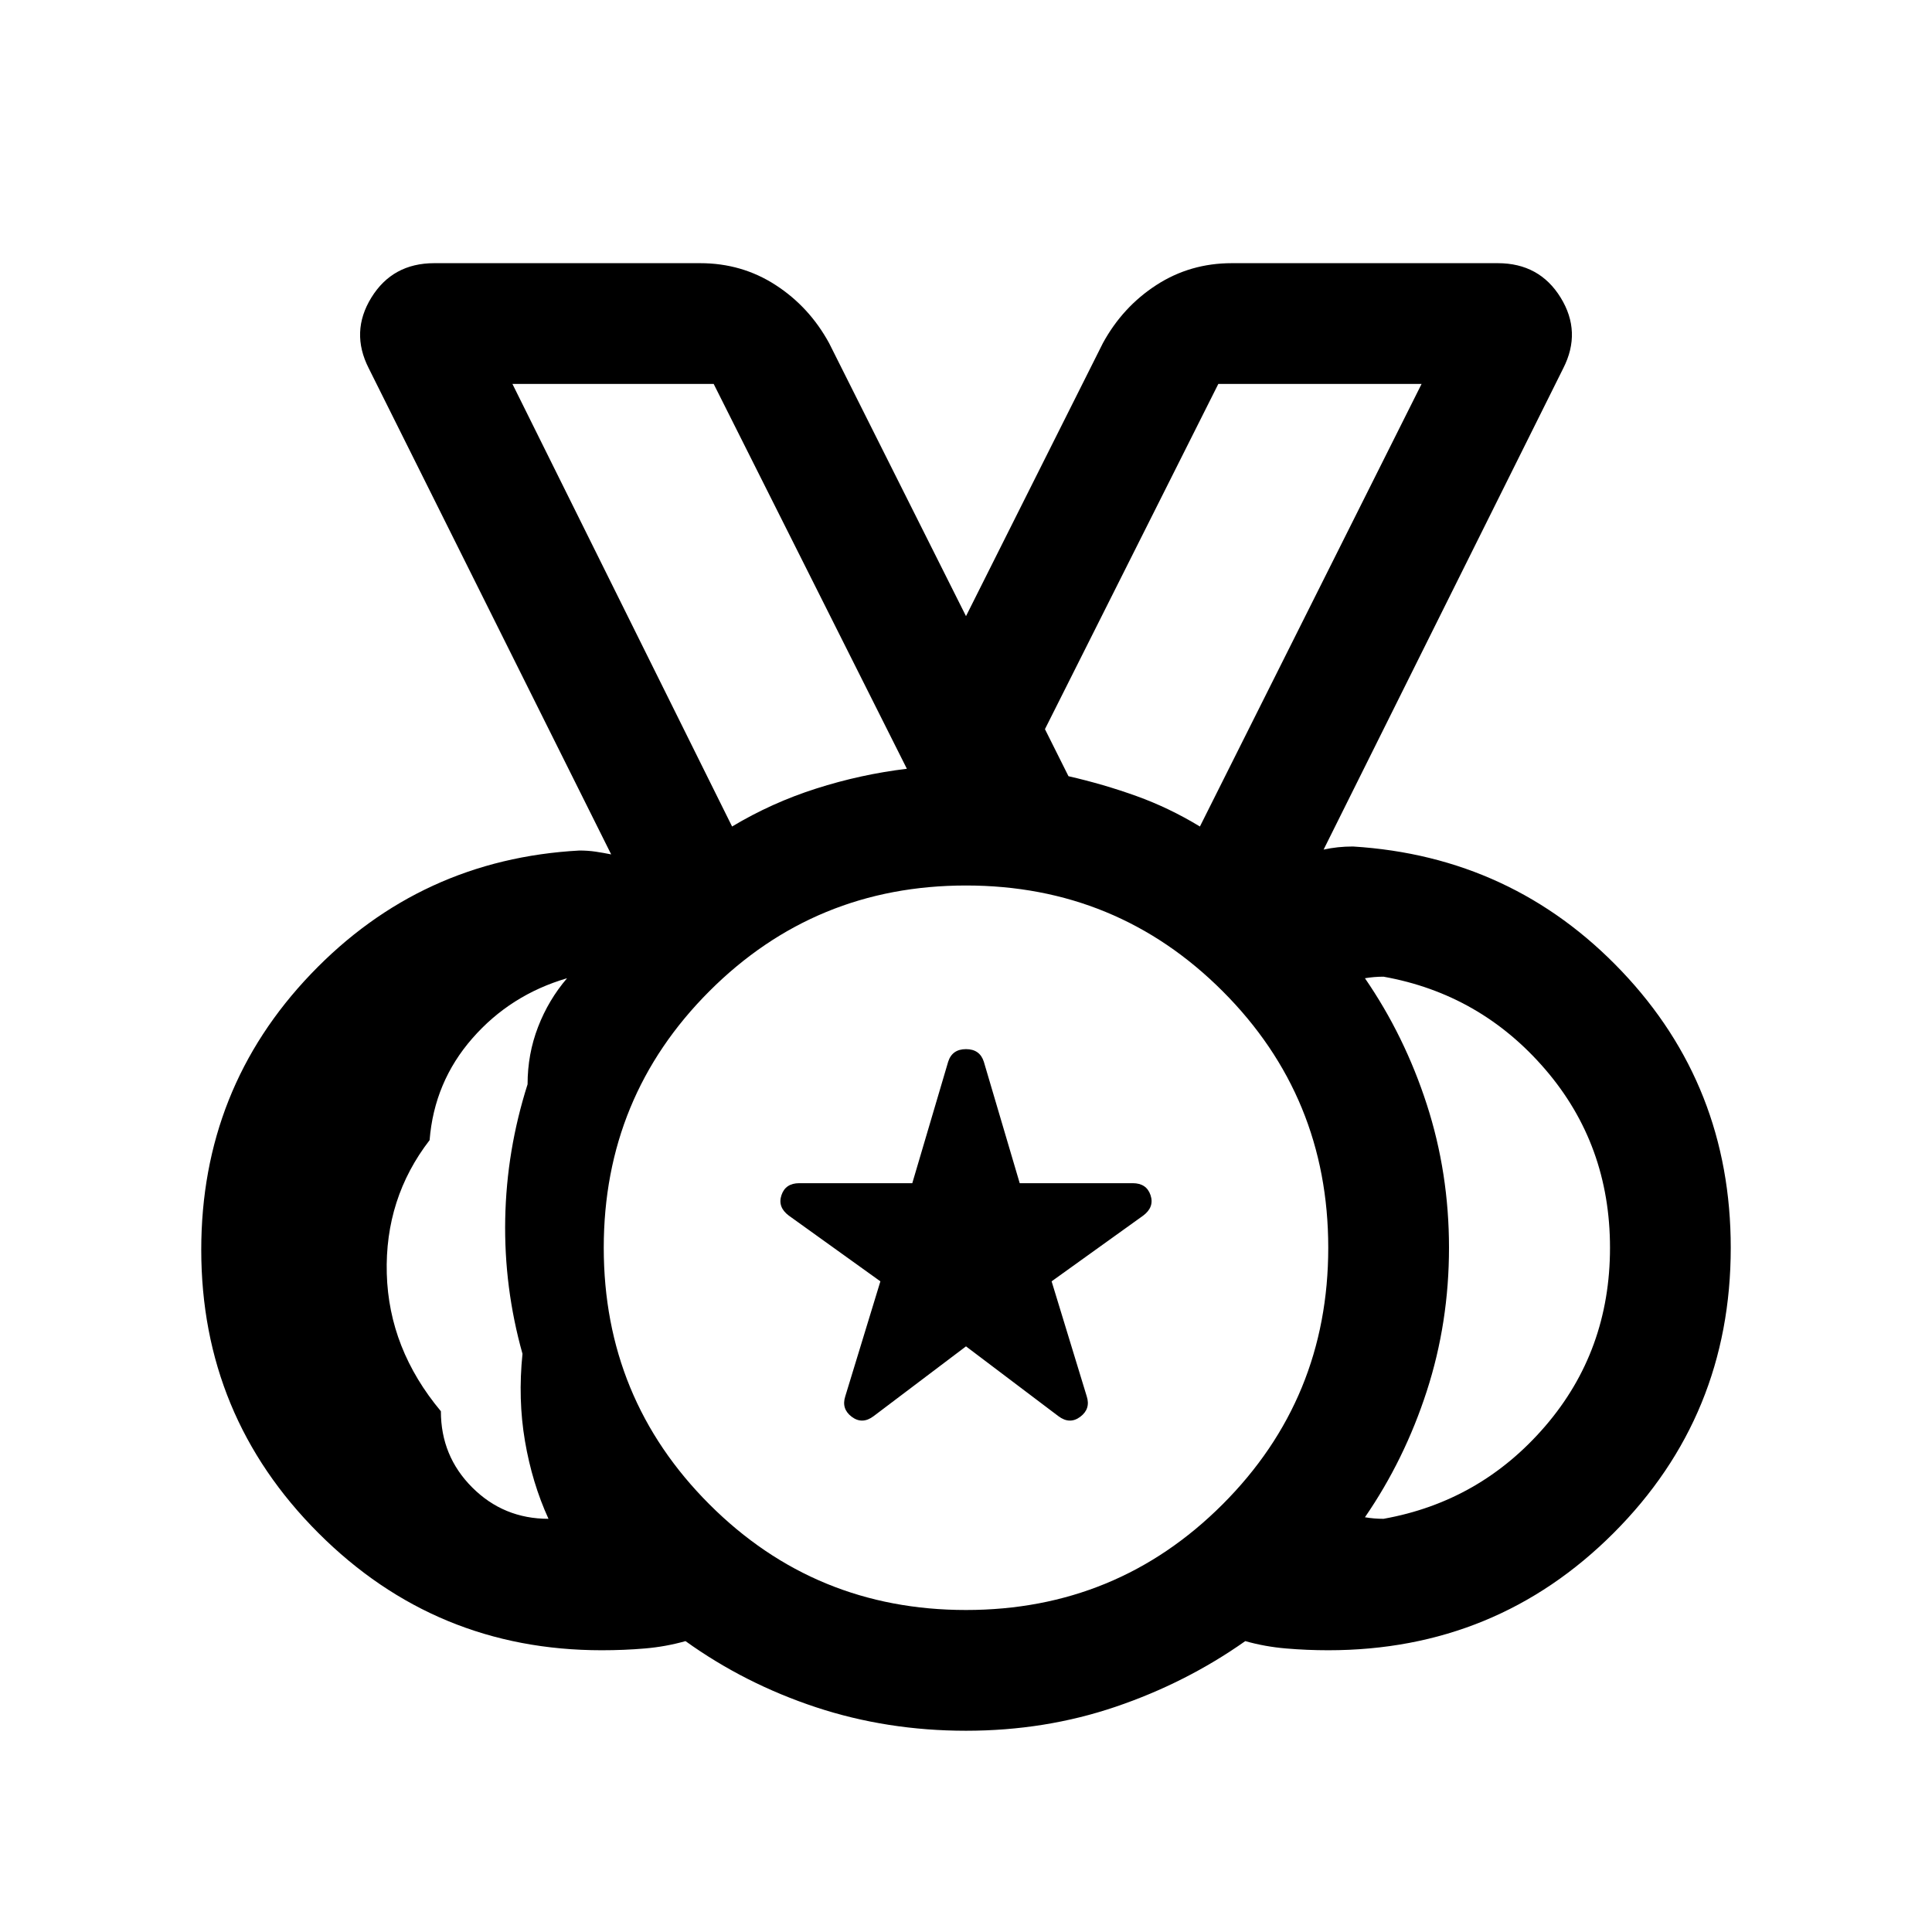
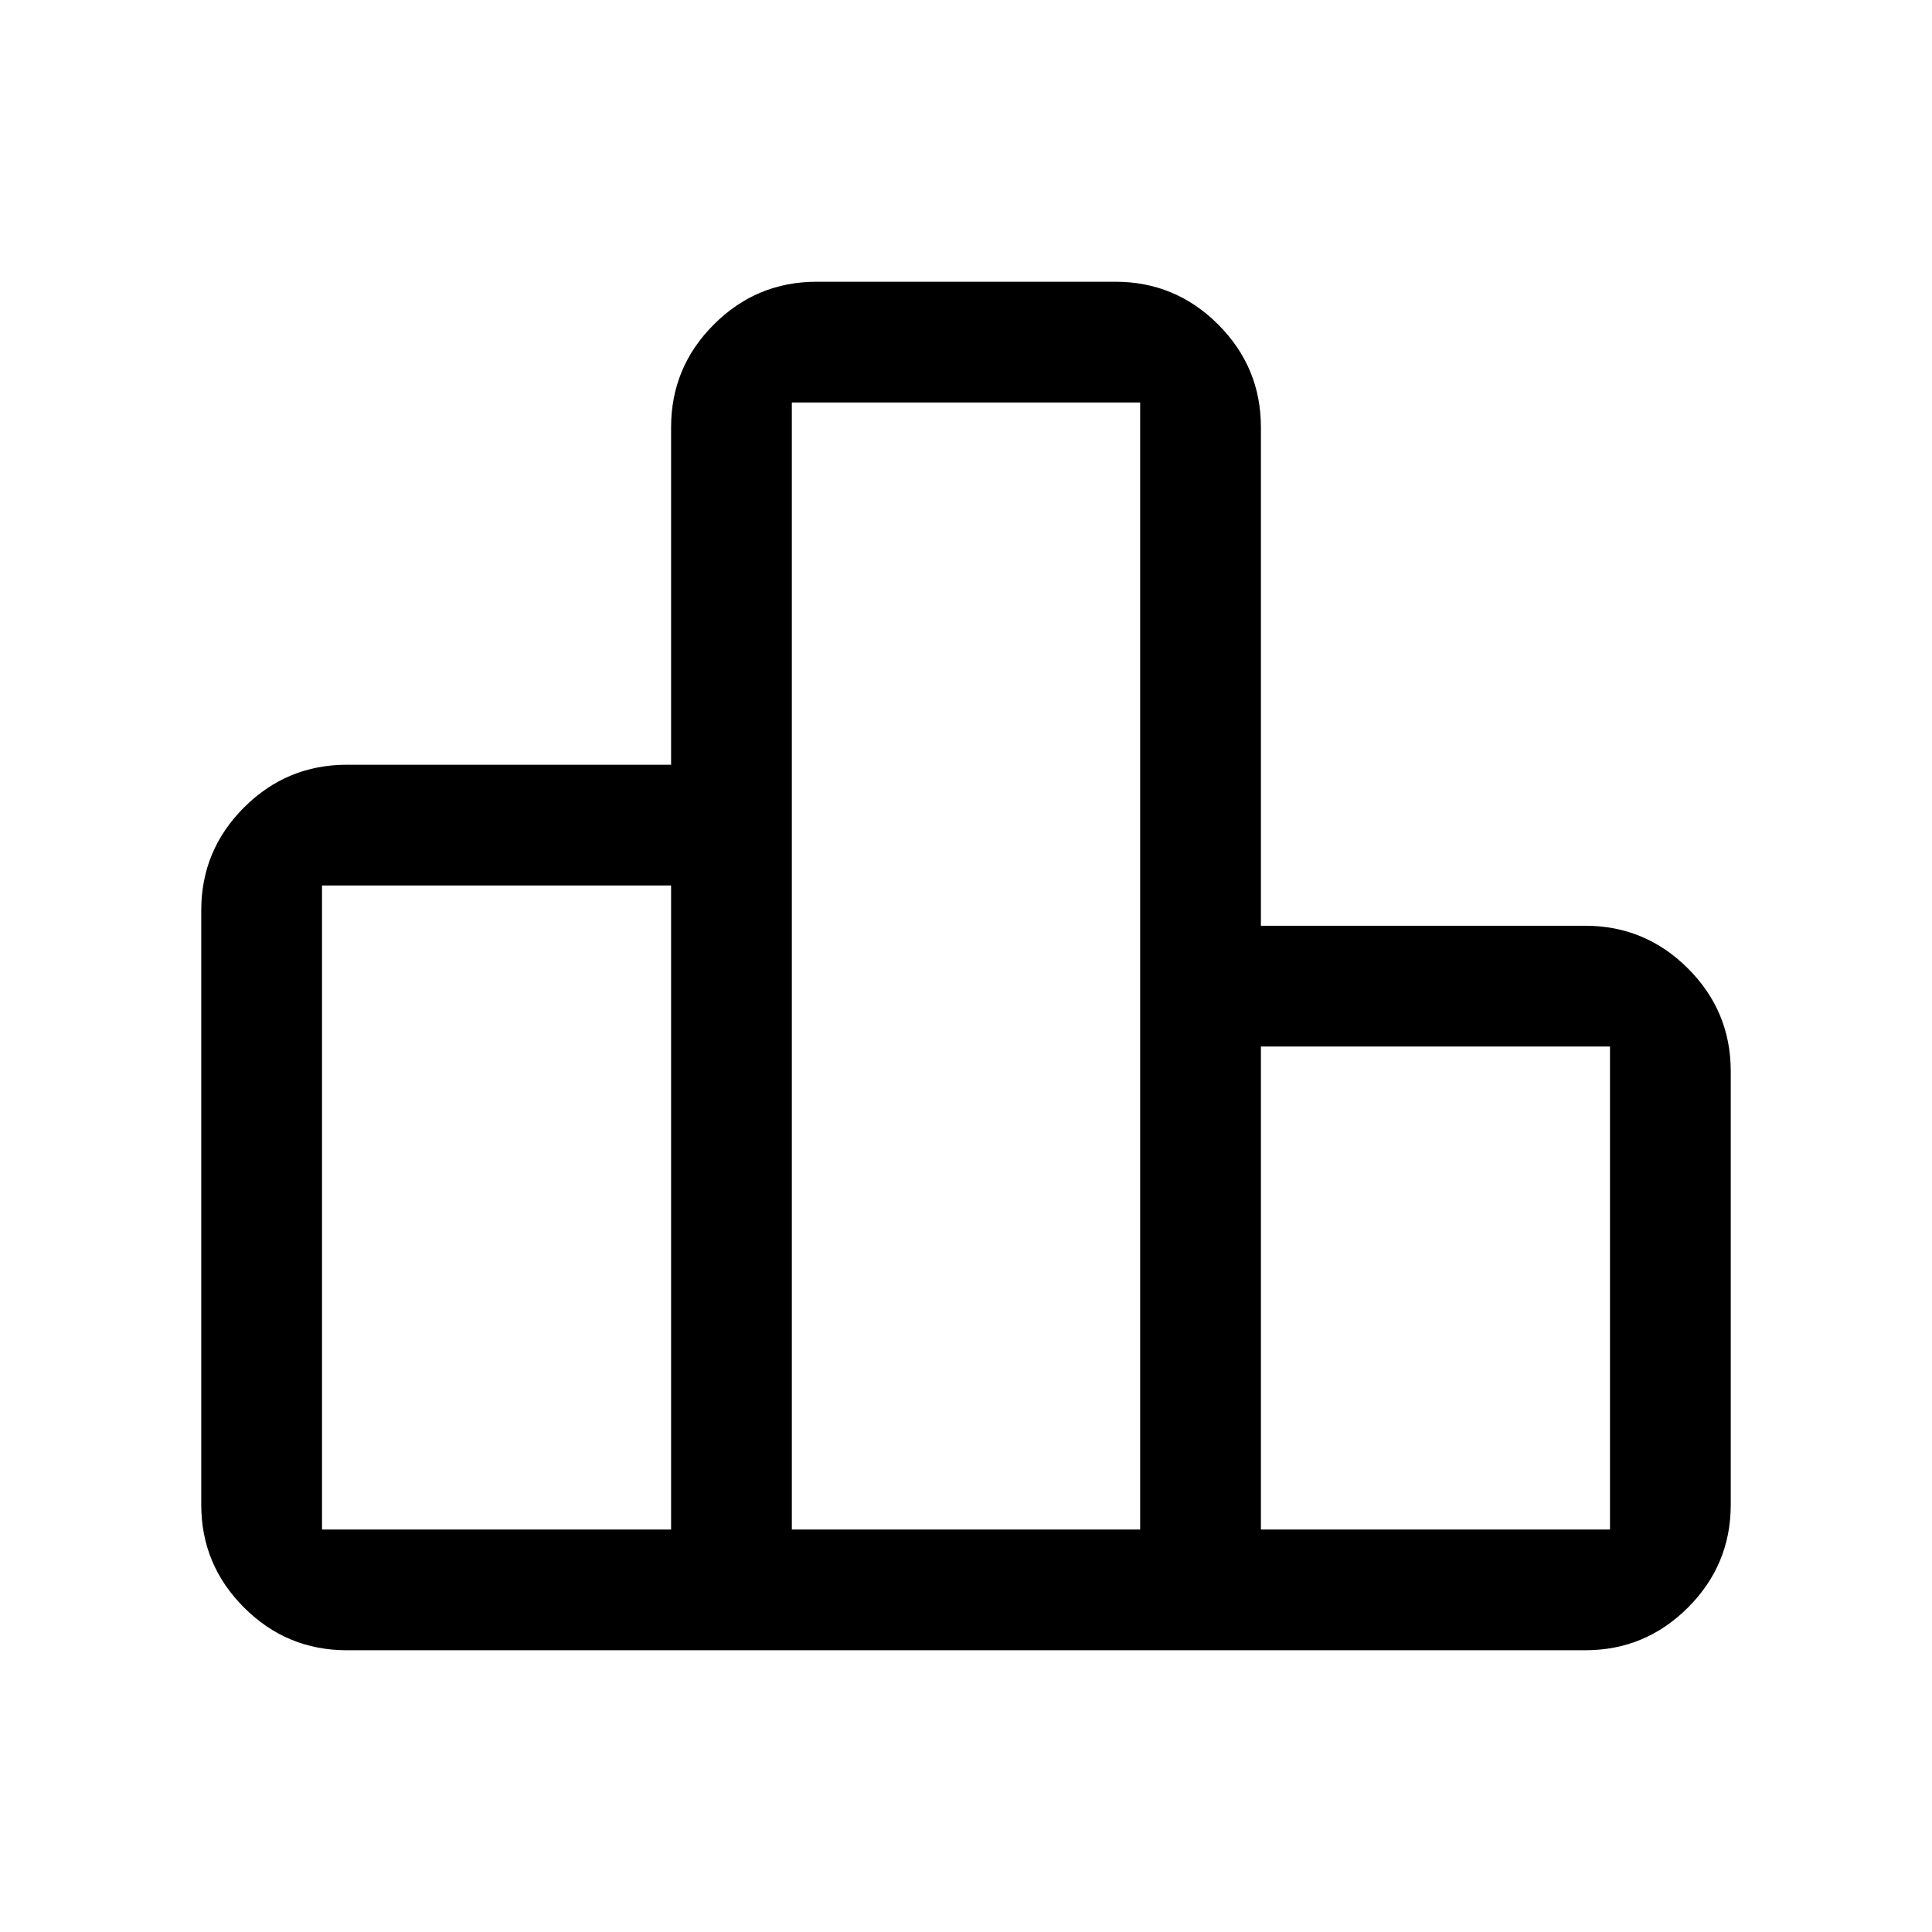
<svg xmlns="http://www.w3.org/2000/svg" height="24px" viewBox="0 -960 960 960" width="24px" fill="currentColor">
-   <path d="M607.5-212.5Q660-265 660-340t-52.5-127.5Q555-520 480-520t-127.5 52.5Q300-415 300-340t52.5 127.5Q405-160 480-160t127.5-52.5ZM363.77-549.31q19.61-11.77 41.73-18.84 22.12-7.08 45.12-9.85l-96-191.23h-100l109.15 219.92Zm-91.23 344q-8.15-17.84-11.69-38.65-3.54-20.81-1.23-43.34-9.23-32.93-8.58-67 .65-34.08 11.11-66.93 0-15 5.2-28.46 5.19-13.46 14.42-24.23-28.15 8.23-47.07 29.88-18.93 21.65-21.23 50.57-22.31 28.93-21.28 66.35 1.04 37.42 26.88 68.35 0 22.31 15.58 37.88 15.58 15.58 37.89 15.58Zm414.92 0q48.15-8.61 80.35-46.04Q800-288.77 800-340q0-51.23-32.19-88.65-32.2-37.43-80.35-46.04-2.31 0-4.62.19-2.3.19-4.61.58 19.69 28.61 30.73 62.69T720-340q0 37.15-11.04 71.23-11.04 34.08-30.73 62.69 2.31.39 4.61.58 2.31.19 4.62.19Zm-282.04 93.62q-35.34-11.7-64.8-32.85-9.77 2.77-20.12 3.65-10.35.89-21.5.89-82.54 0-140.77-58.23Q100-256.46 100-339q0-80.08 54.54-137.08 54.54-57 133.38-61.3 4.23 0 8.08.57 3.85.58 7.69 1.35L183.23-777q-9.23-18.07 1.31-35.15 10.54-17.08 31.23-17.08h132.15q20.69 0 37.46 10.85T412-789.46l68 135.62 68-135.62q9.85-18.07 26.62-28.92 16.77-10.85 37.46-10.85h132.15q20.69 0 31.23 17.08t1.31 35.15L657.69-537.84q3.46-.77 7.12-1.16 3.65-.38 7.5-.38 79.23 4.92 133.46 61.92Q860-420.46 860-340q0 83.54-58.23 141.77Q743.54-140 660-140q-10.54 0-21-.89-10.46-.88-20.23-3.65-29.46 20.77-64.5 32.65Q519.23-100 480-100t-74.58-11.69ZM480-340ZM363.77-549.31 254.62-769.23l109.15 219.92ZM480-291l-45.92 34.69q-5.62 4.23-10.85.31-5.23-3.92-3.23-10.15l17.46-57.16L391.92-356q-5.61-4.23-3.61-10.15 2-5.93 8.84-5.93h56.16l17.84-60.38q2-6.23 8.85-6.23t8.85 6.23l17.84 60.38h56.16q6.84 0 8.84 5.93 2 5.92-3.61 10.15l-45.54 32.69L540-266.15q2 6.23-3.23 10.15t-10.85-.31L480-291Zm116.23-258.31 110.15-219.92h-101l-86.15 171.54 11.69 23.38q17.46 4 33.73 9.85 16.27 5.85 31.58 15.15Z" />
+   <path d="M160-200h173.46v-320H160v320Zm233.46 0h173.08v-560H393.46v560Zm233.08 0H800v-240H626.54v240ZM100-212.31v-295.38q0-29.83 21.24-51.07Q142.48-580 172.31-580h161.15v-167.69q0-29.83 21.24-51.07Q375.94-820 405.77-820h148.46q29.83 0 51.07 21.24 21.24 21.24 21.24 51.07V-500h161.15q29.83 0 51.07 21.24Q860-457.52 860-427.69v215.38q0 29.83-21.24 51.07Q817.52-140 787.69-140H172.31q-29.83 0-51.07-21.24Q100-182.48 100-212.31Z" />
</svg>
